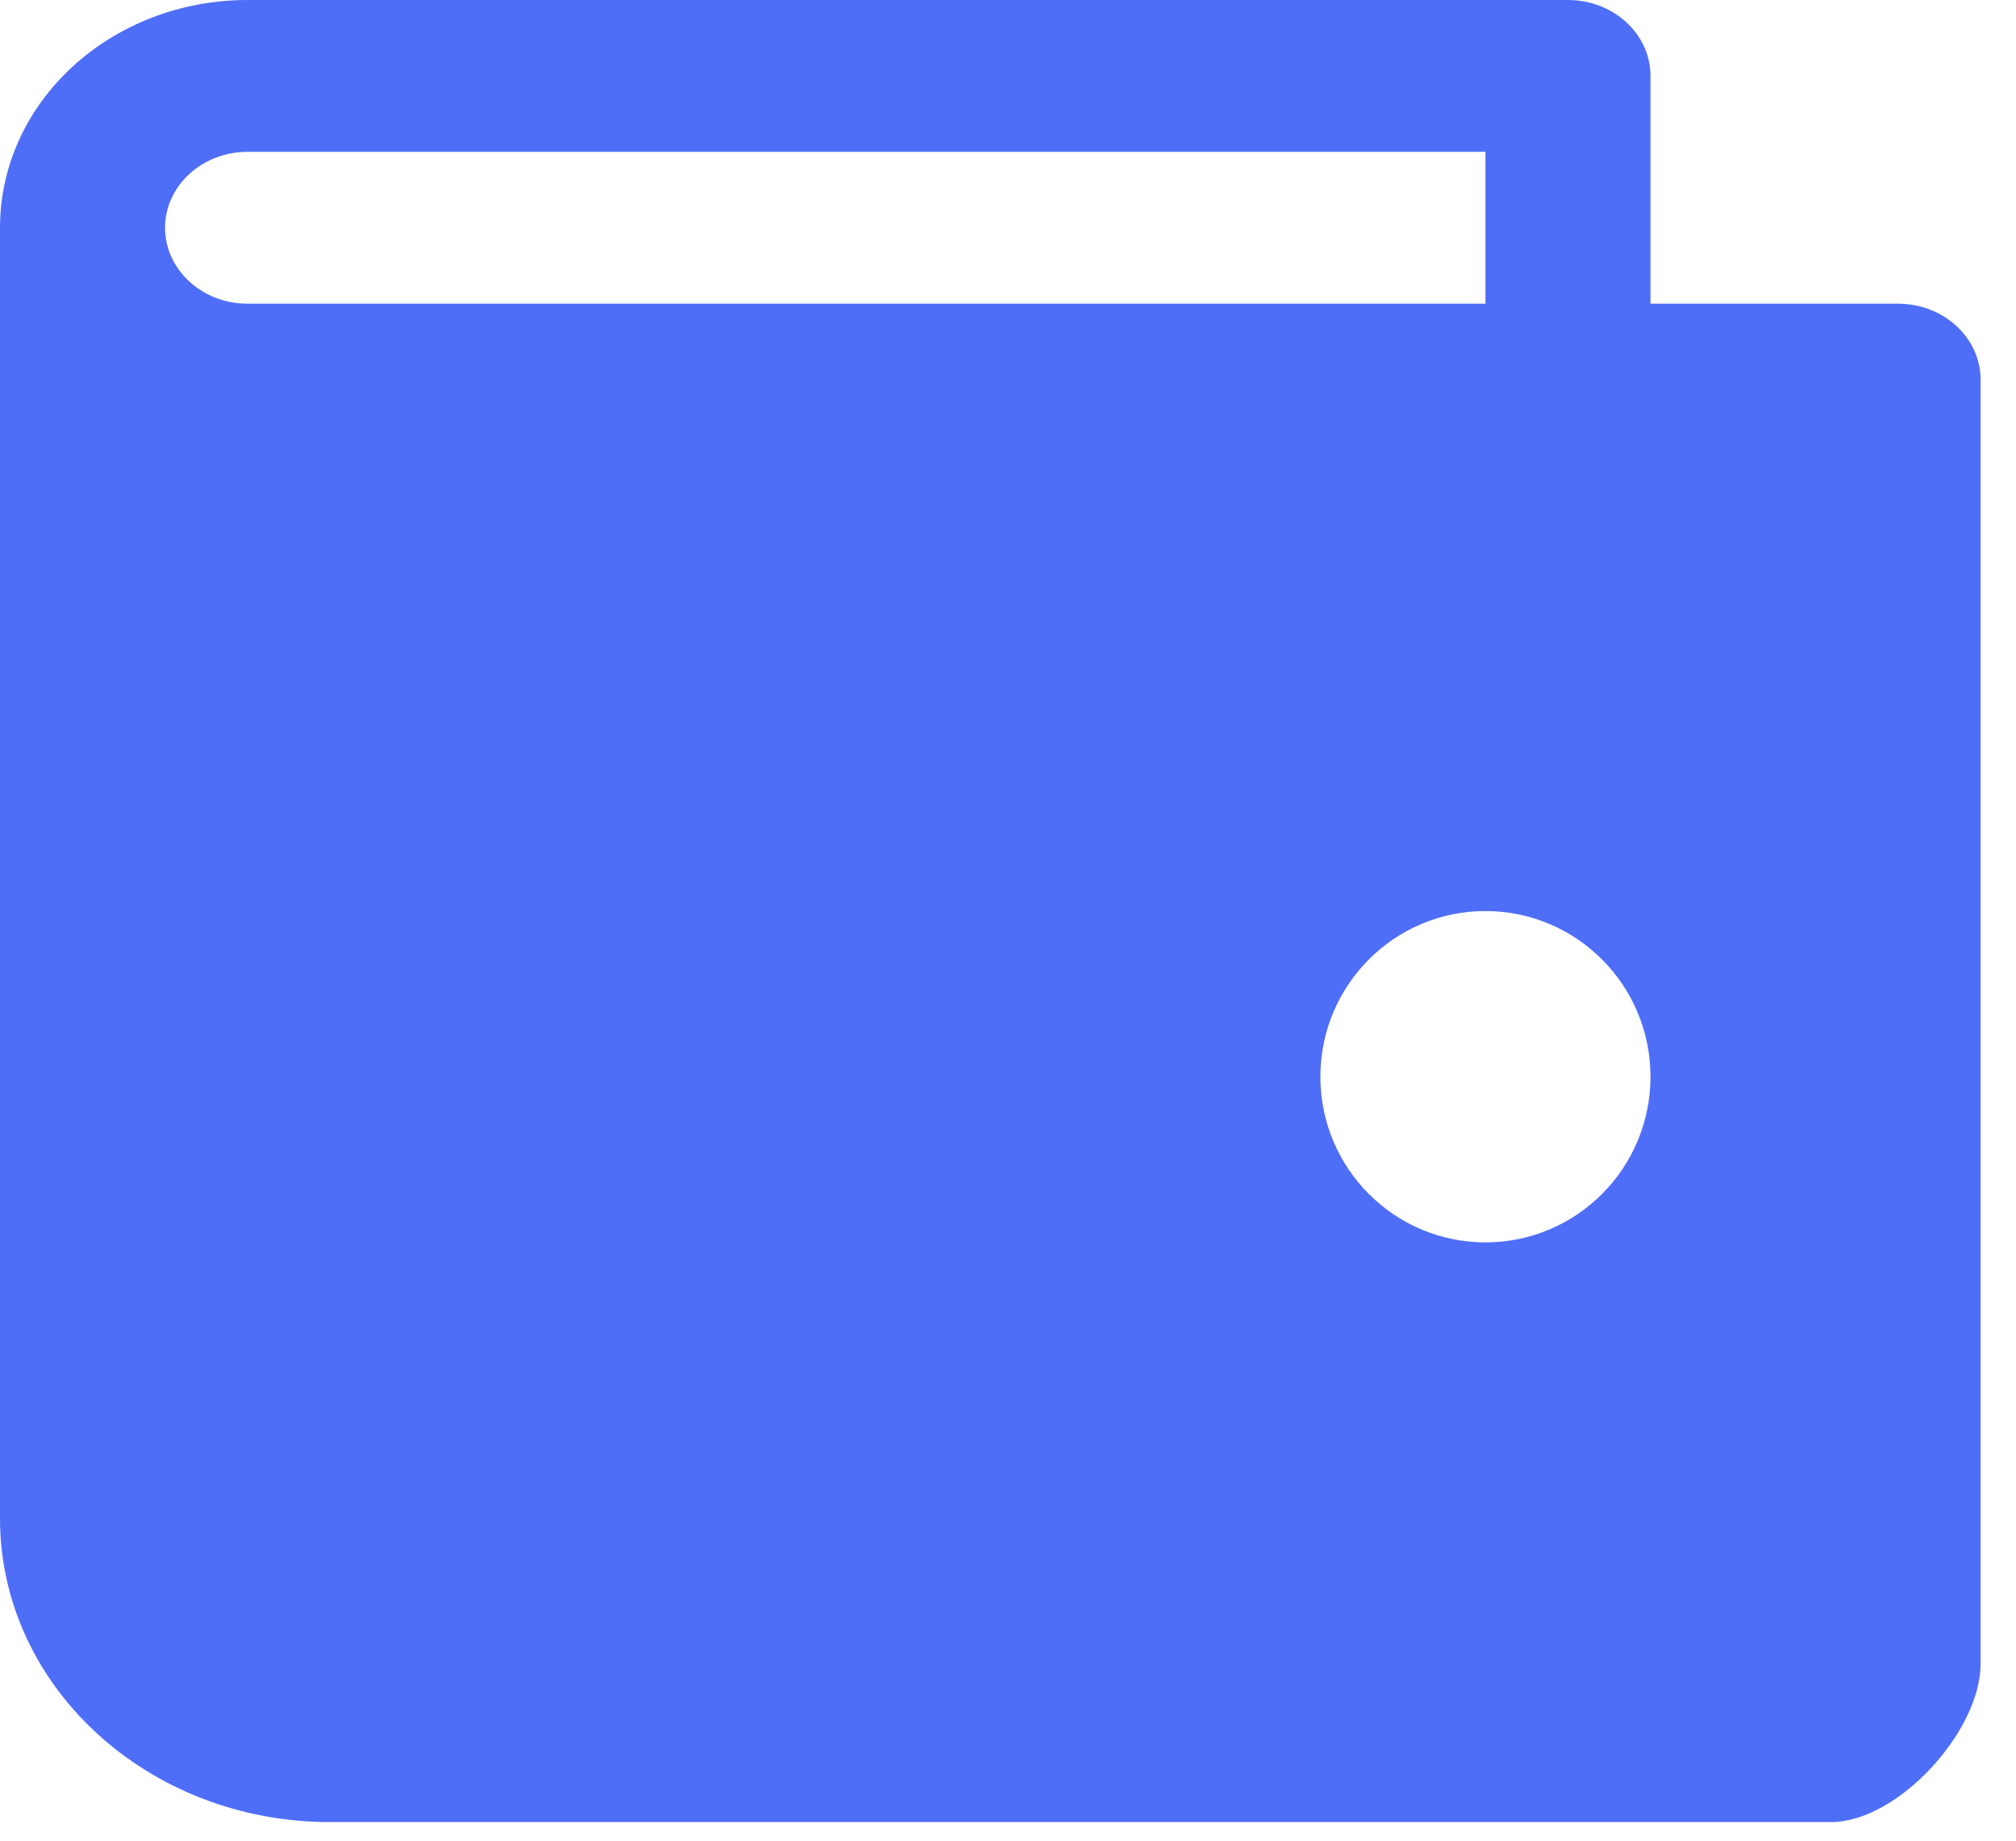
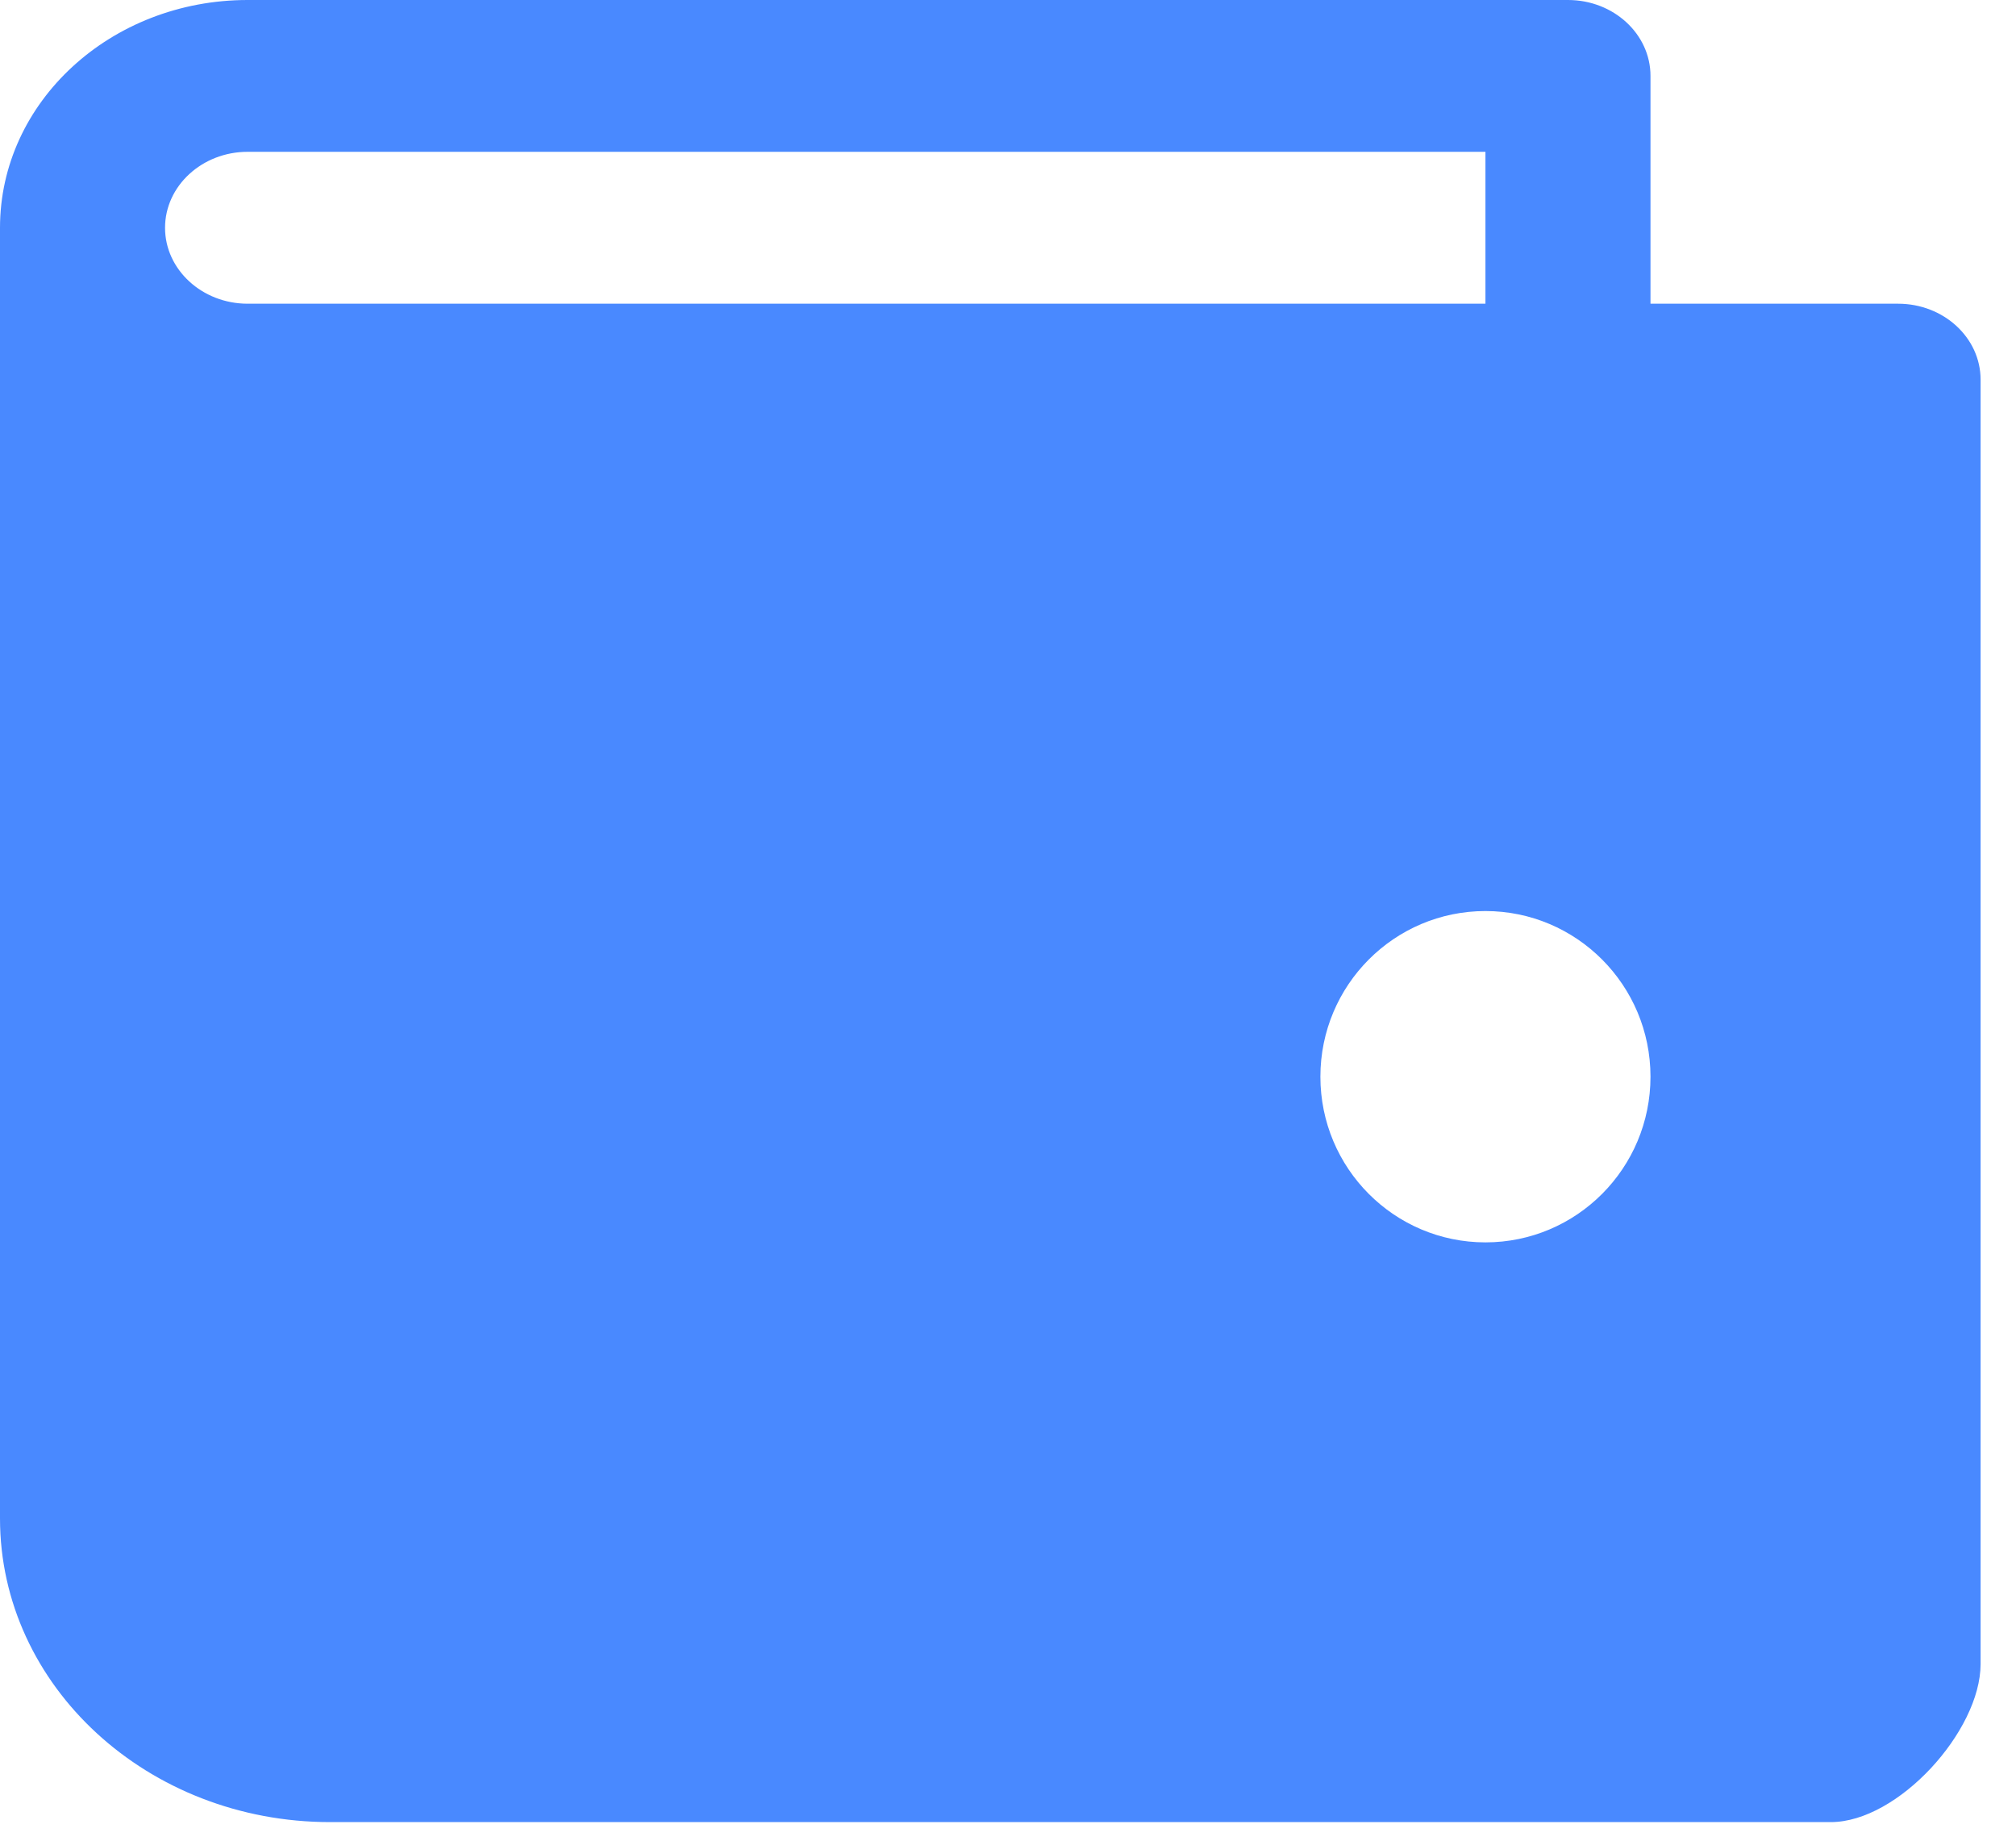
<svg xmlns="http://www.w3.org/2000/svg" width="23px" height="21px" viewBox="0 0 23 21" version="1.1">
  <g id="Page-1" stroke="none" stroke-width="1" fill="none" fill-rule="evenodd">
-     <g id="Artboard-Copy-68" transform="translate(-132, -29)" fill="#4F6EF7">
+     <g id="Artboard-Copy-68" transform="translate(-132, -29)" fill="#4989FF">
      <g id="Tabs/Wallets">
        <g id="Wallets" transform="translate(102, 1)">
          <g id="Icons/Wallets" transform="translate(30, 28)">
            <path d="M21.655,3.465 L3.766,3.465 L2.825,3.465 C2.306,3.465 1.883,3.076 1.883,2.599 C1.883,2.121 2.306,1.732 2.825,1.732 L16.947,1.732 L16.947,3.465 L18.83,3.465 L18.83,0.866 C18.83,0.388 18.408,3.55271368e-15 17.889,3.55271368e-15 L2.825,3.55271368e-15 C1.264,3.55271368e-15 3.55271368e-15,1.163 3.55271368e-15,2.599 L3.55271368e-15,17.324 C3.55271368e-15,19.237 1.686,20.788 3.766,20.788 L20.887,20.788 C21.655,20.788 22.596,19.748 22.596,18.985 L22.596,4.331 C22.596,3.853 22.174,3.465 21.655,3.465 Z M16.947,14.174 C15.907,14.174 15.064,13.328 15.064,12.284 C15.064,11.24 15.907,10.394 16.947,10.394 C17.987,10.394 18.83,11.24 18.83,12.284 C18.83,13.328 17.987,14.174 16.947,14.174 Z" id="Shape" />
          </g>
        </g>
      </g>
    </g>
  </g>
</svg>
